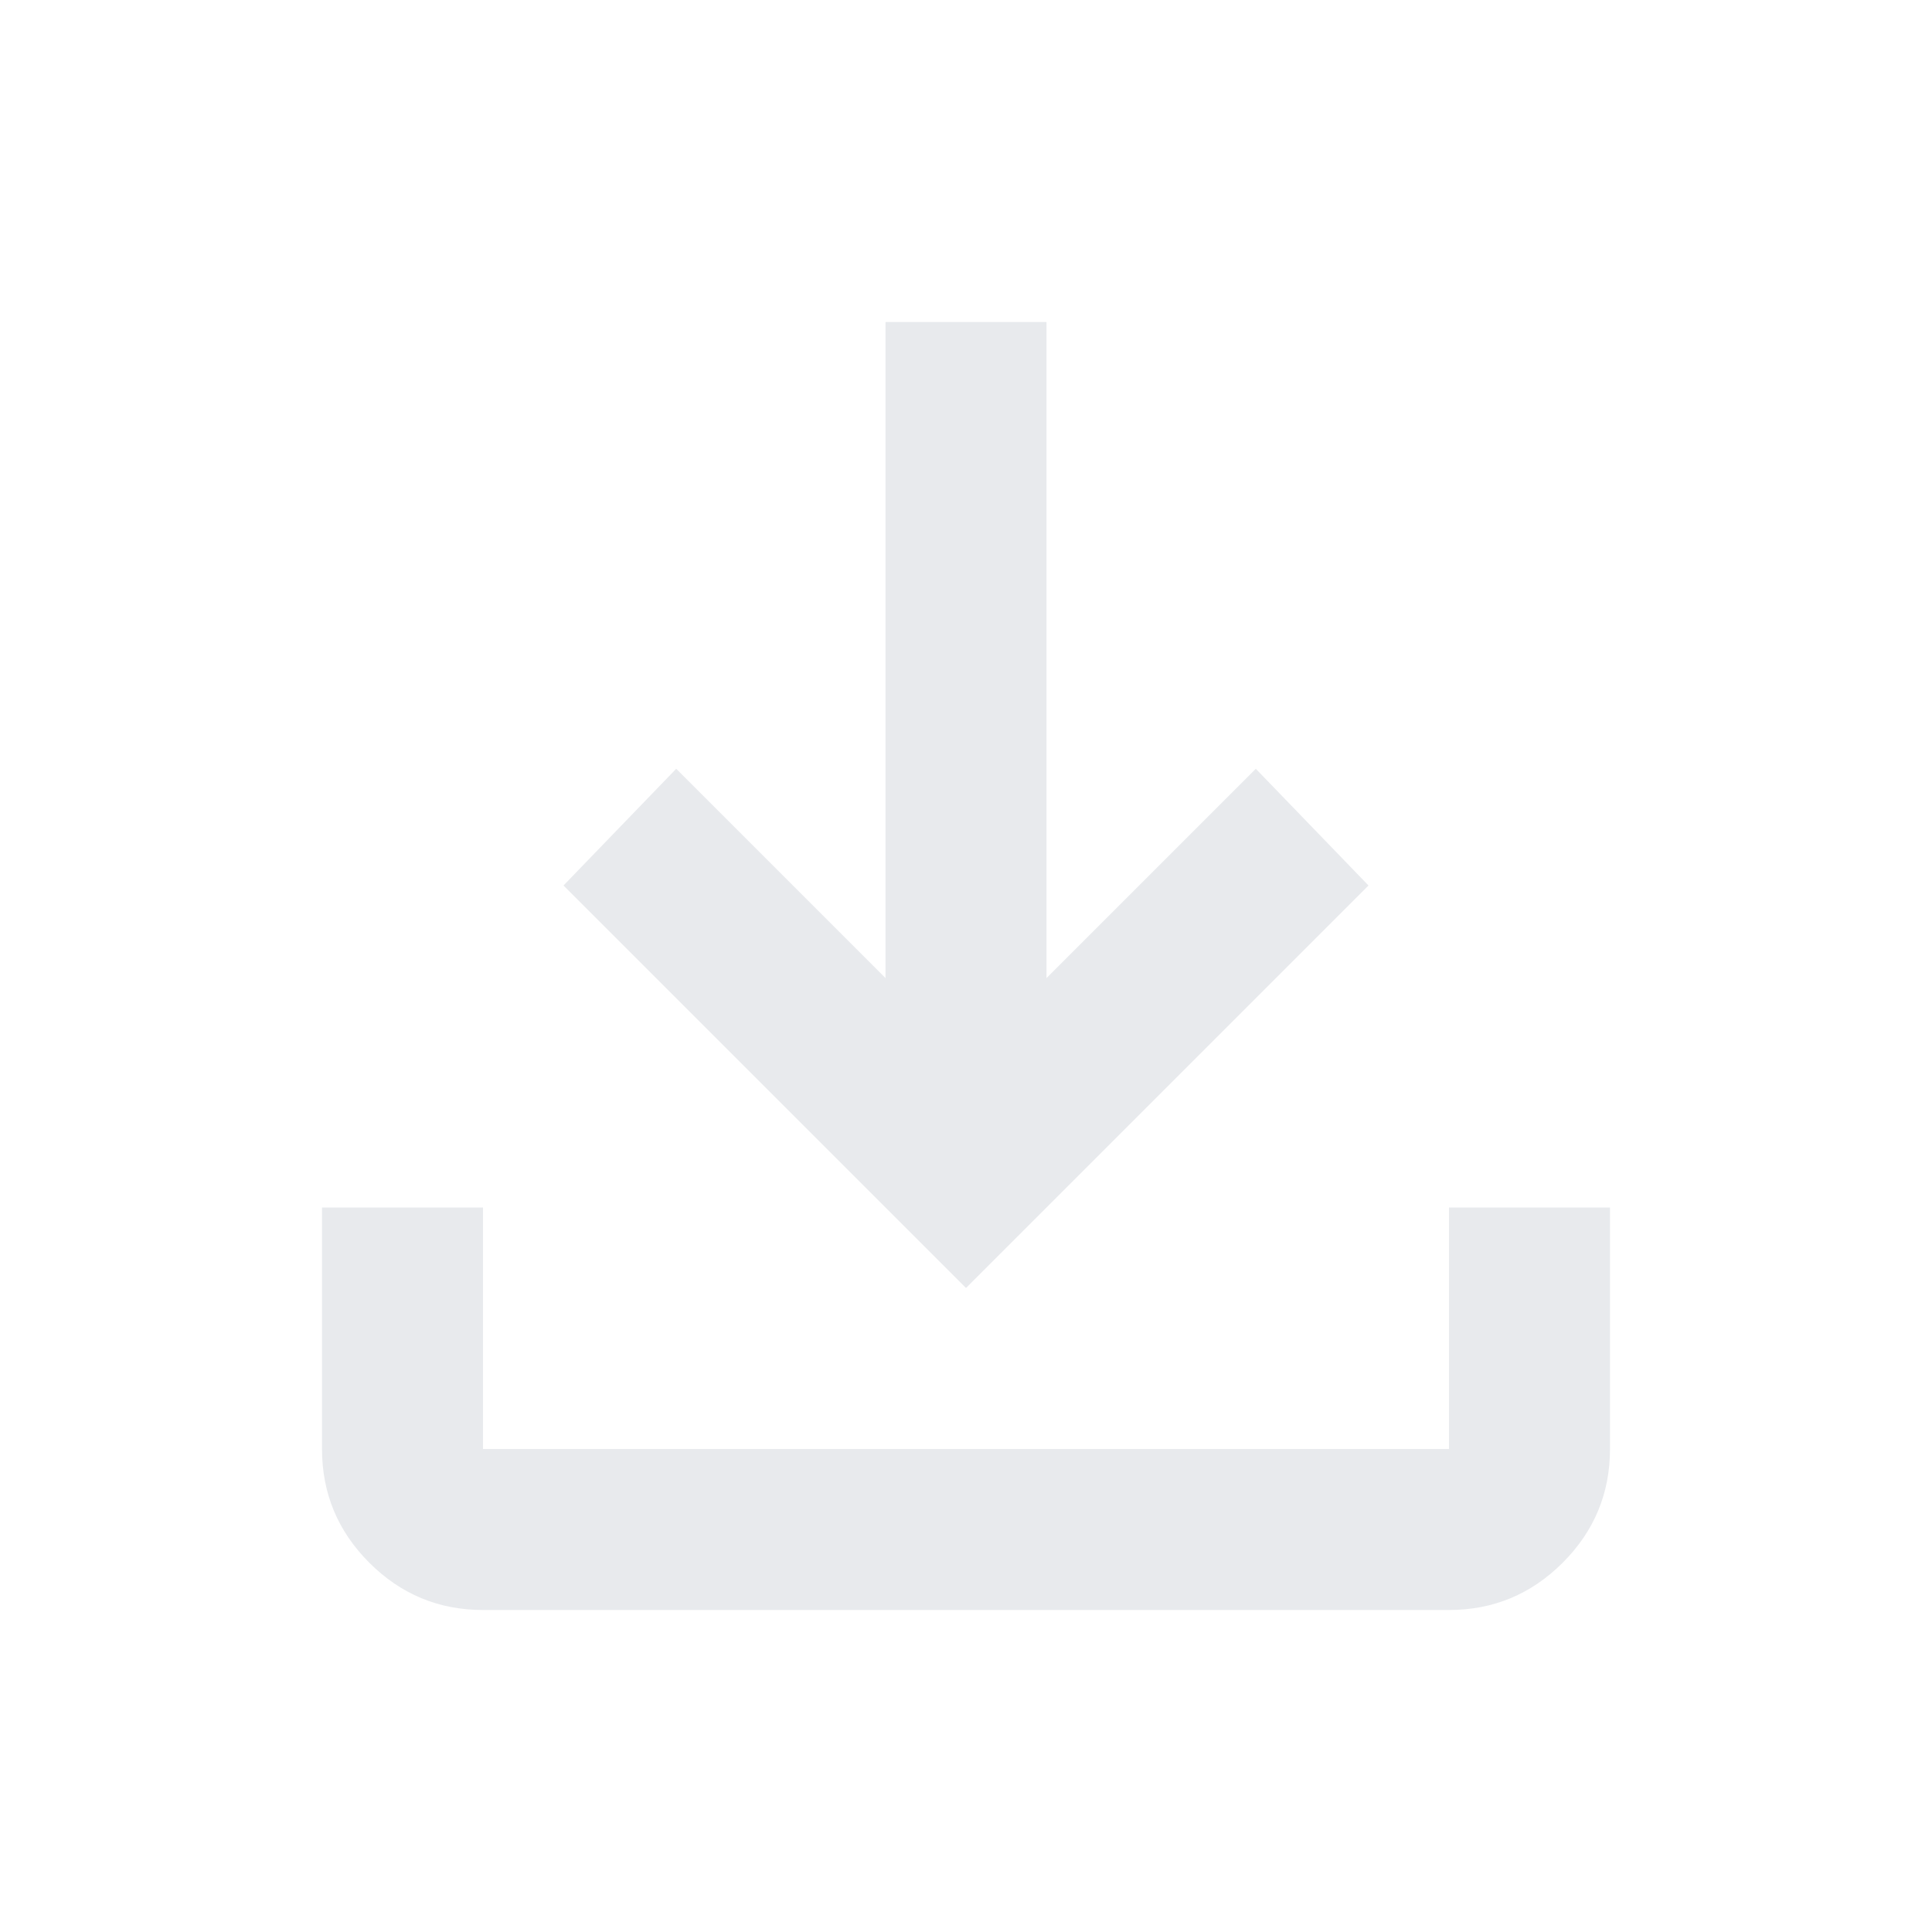
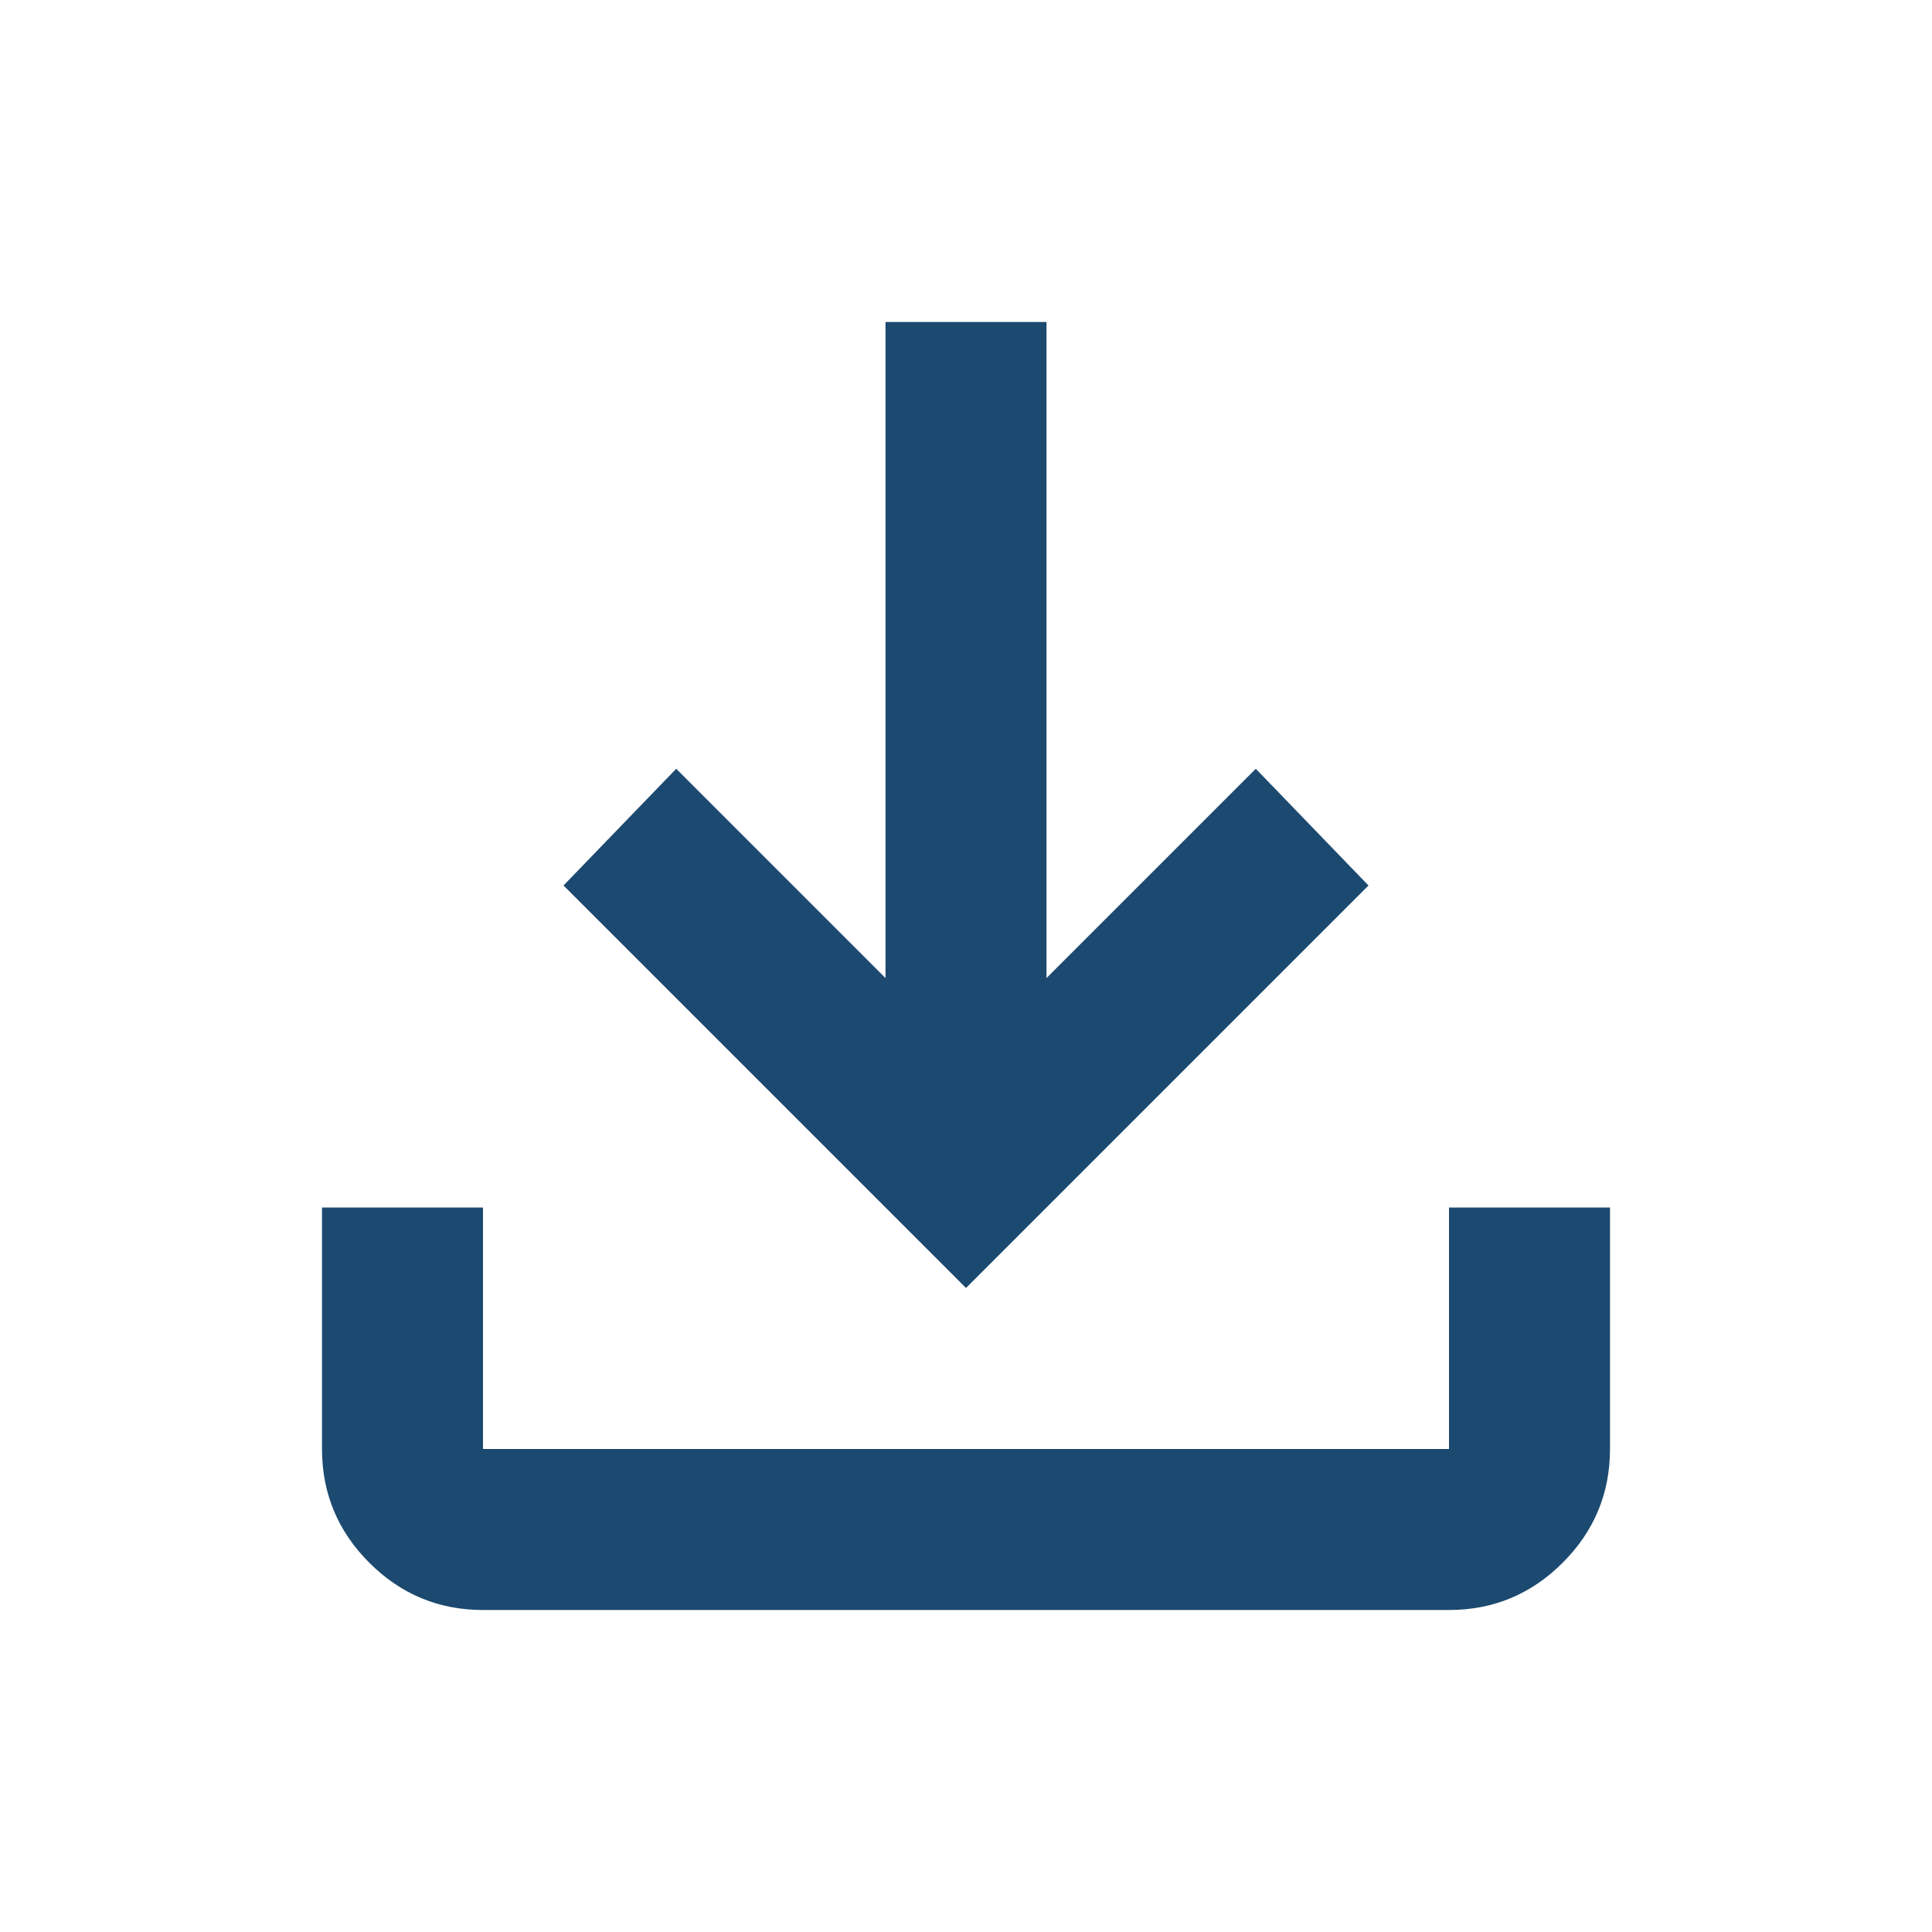
- <svg xmlns="http://www.w3.org/2000/svg" height="24px" viewBox="0 -960 960 960" width="24px" fill="#e8eaed">
+ <svg xmlns="http://www.w3.org/2000/svg" height="24px" viewBox="0 -960 960 960" width="24px" fill="#1C496F">
  <path d="M480-320 280-520l56-58 104 104v-326h80v326l104-104 56 58-200 200ZM240-160q-33 0-56.5-23.5T160-240v-120h80v120h480v-120h80v120q0 33-23.5 56.5T720-160H240Z" />
</svg>
